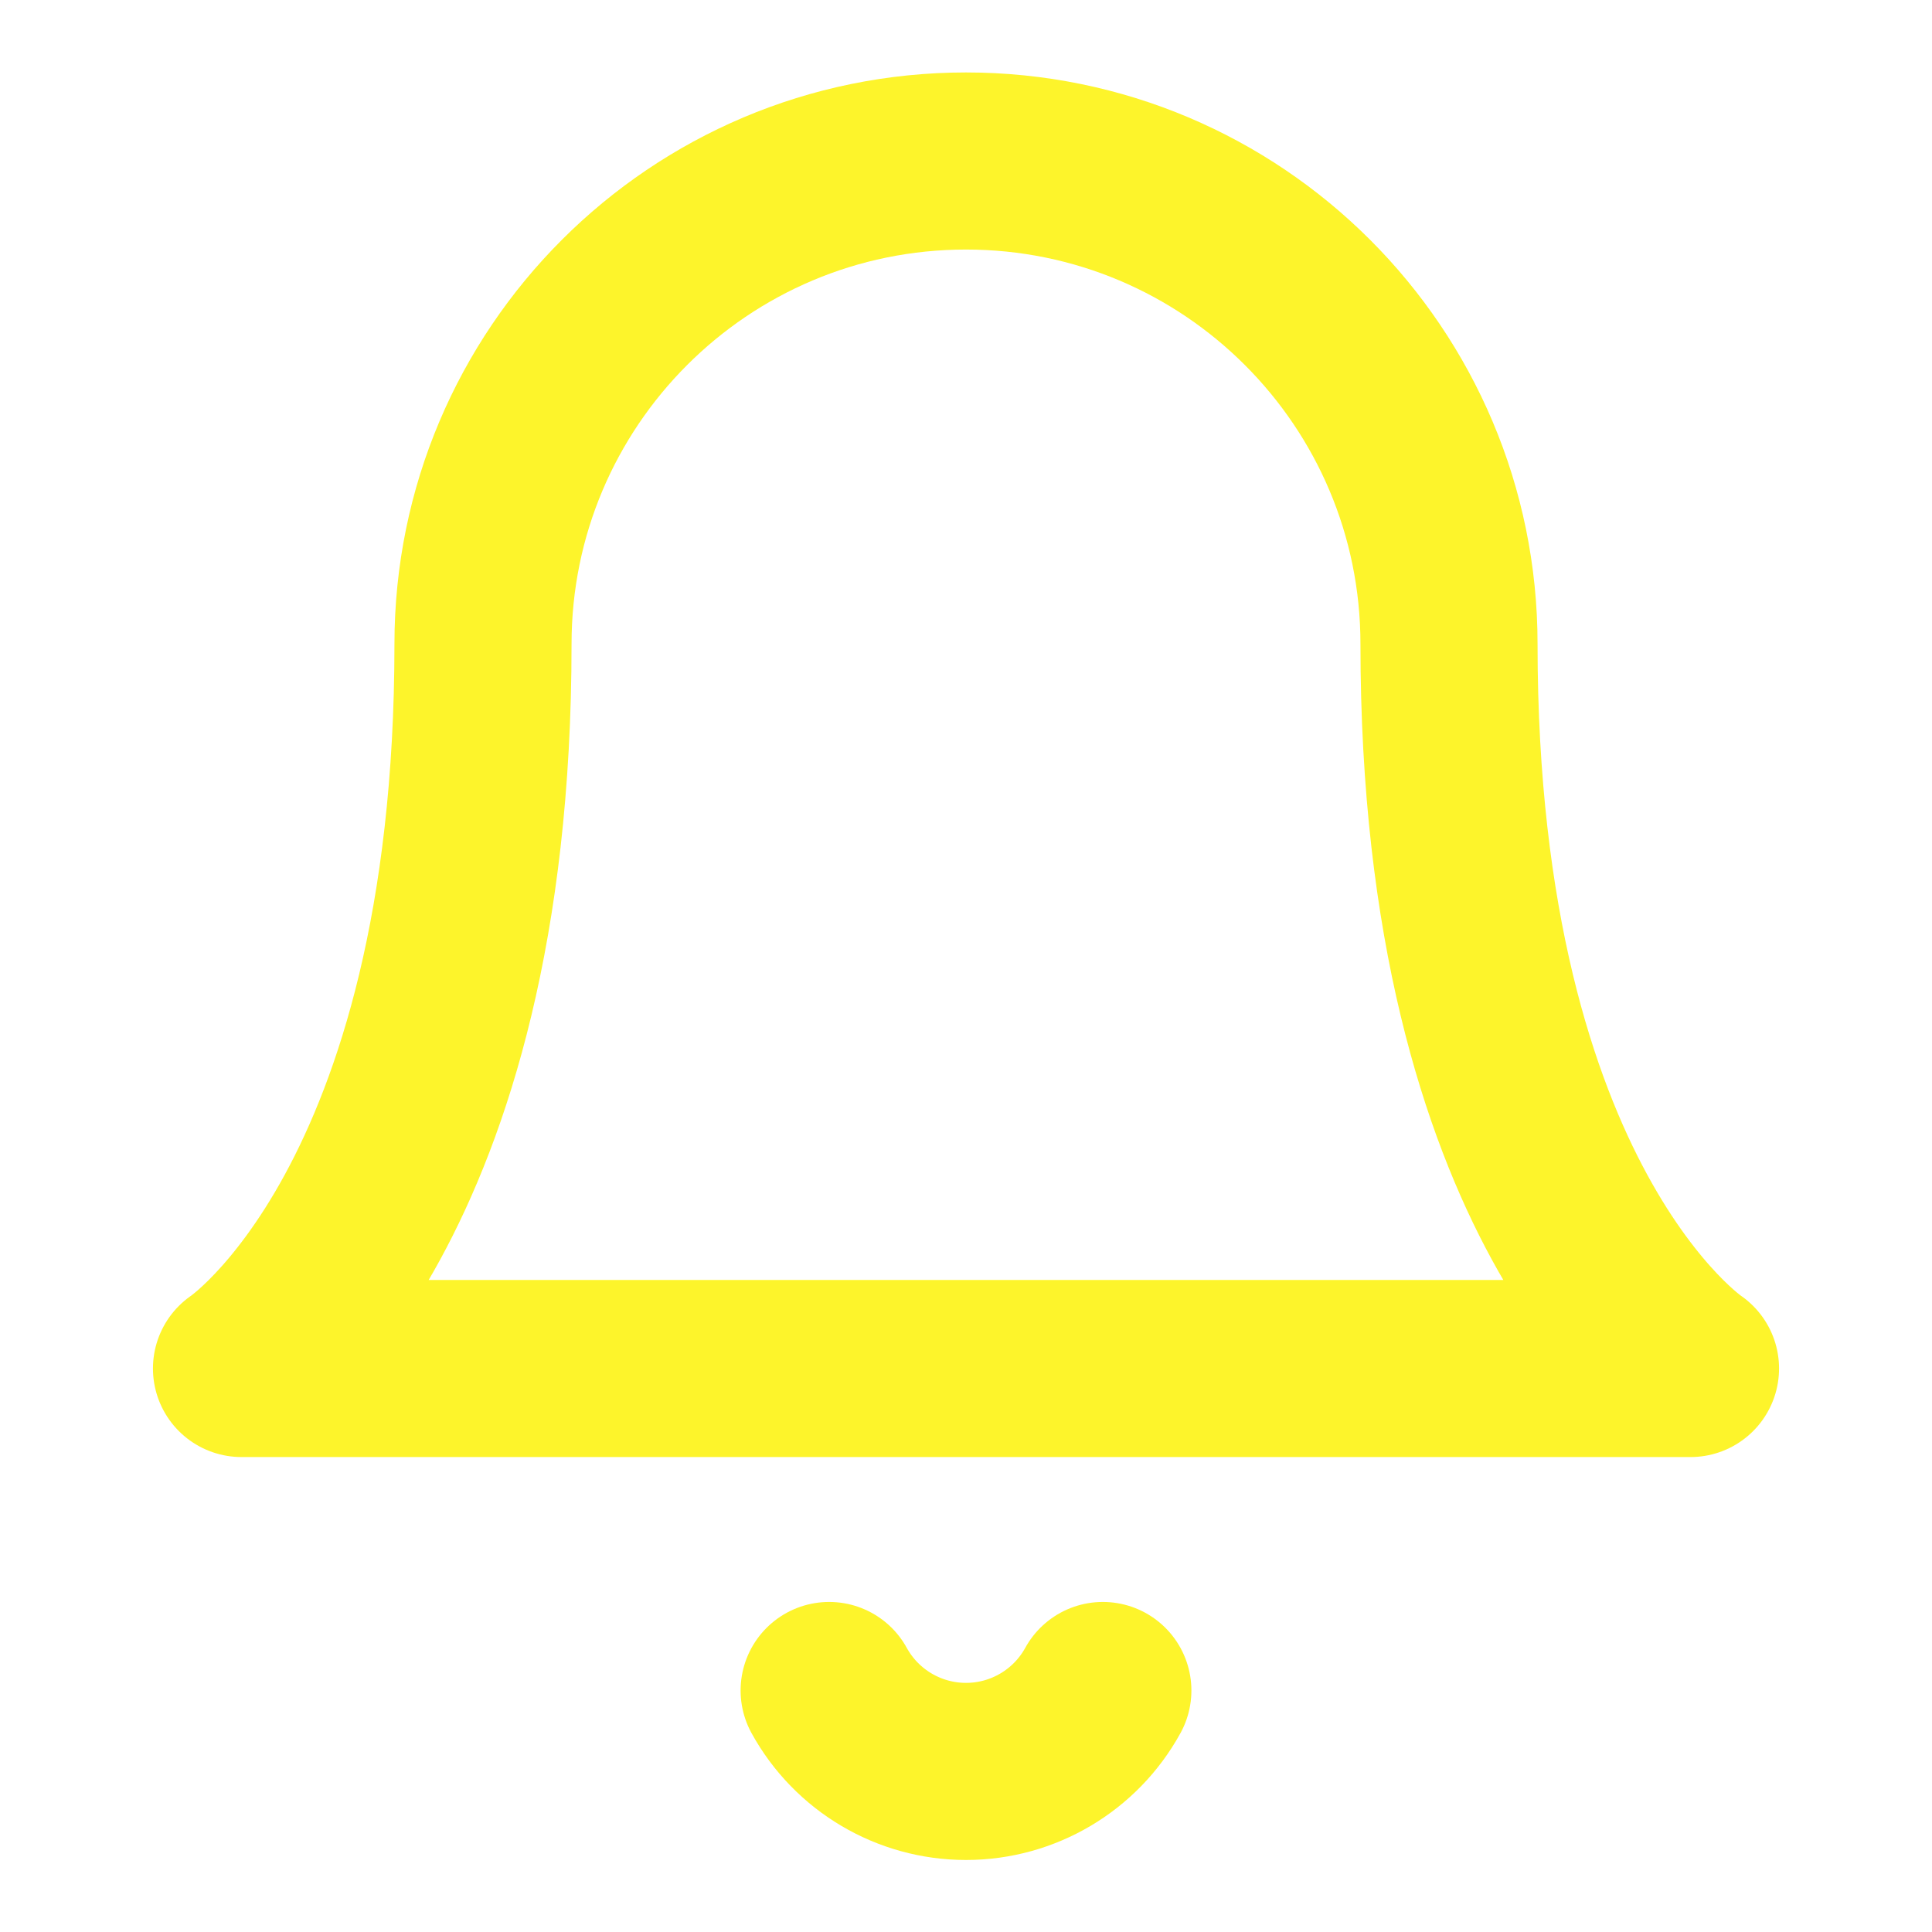
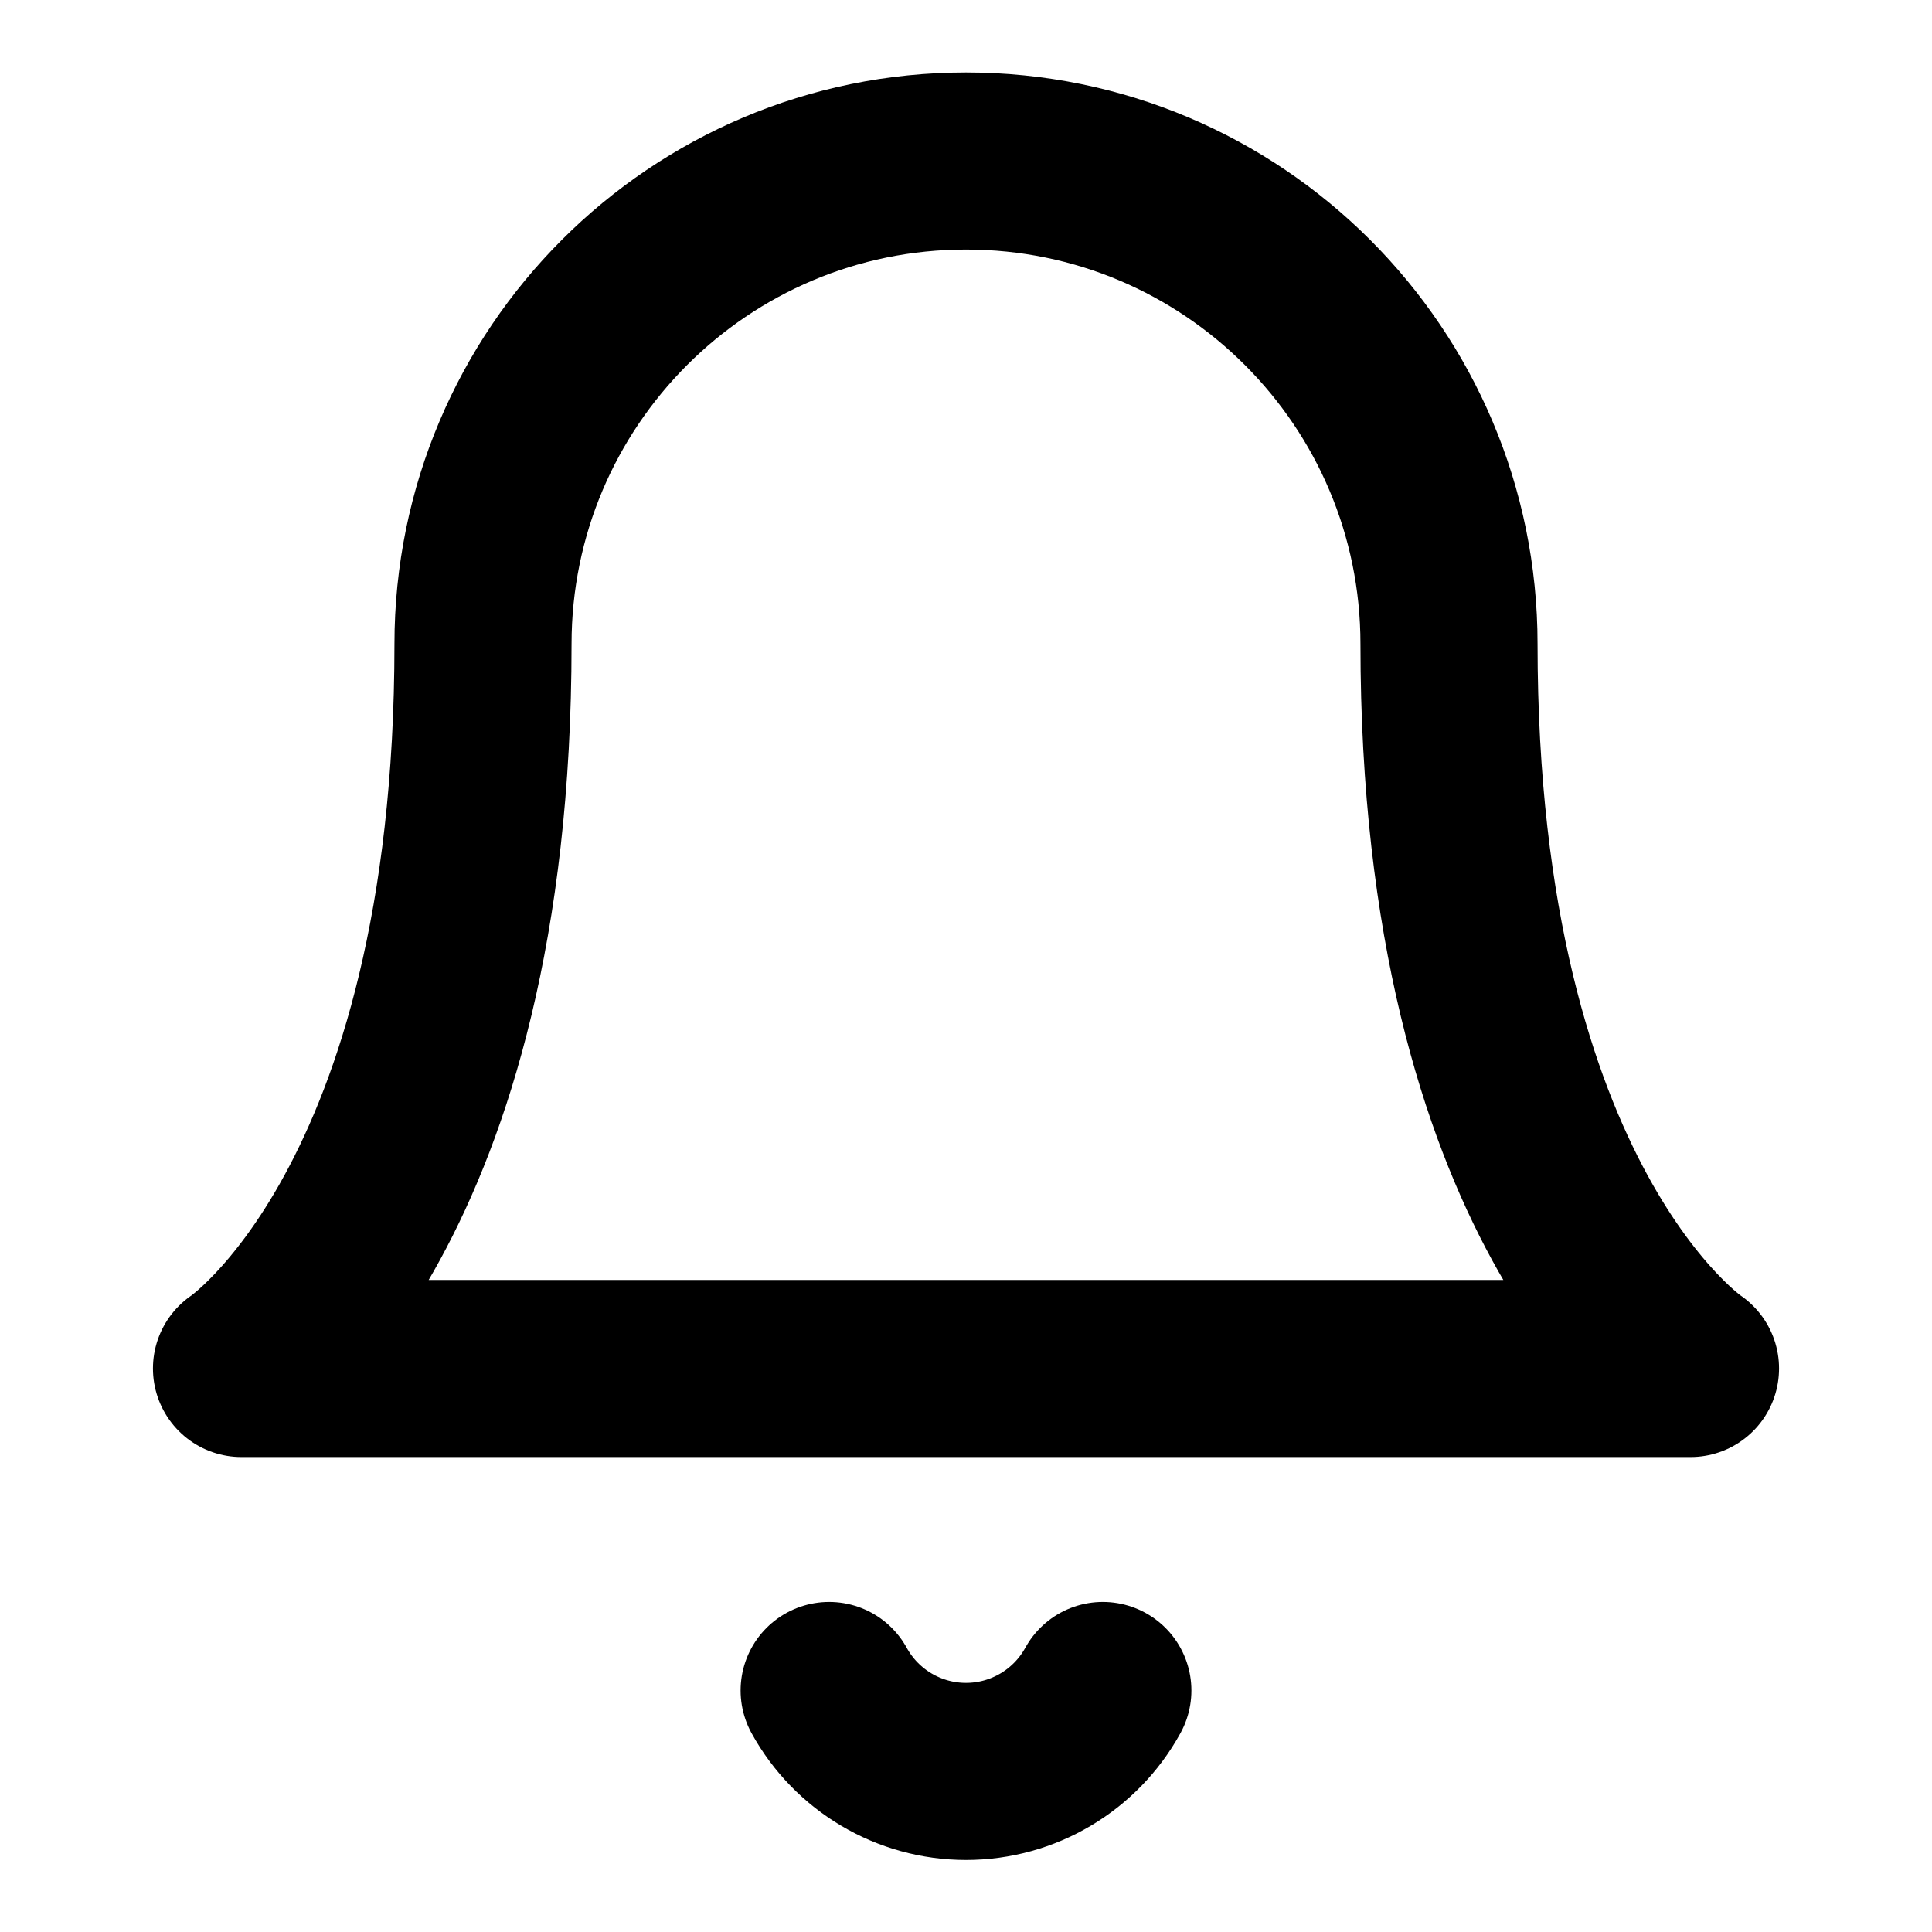
- <svg xmlns="http://www.w3.org/2000/svg" width="32" height="32" viewBox="0 0 24 24" fill="none" stroke="#fdf42b" stroke-width="2.2" stroke-linecap="round" stroke-linejoin="round">
+ <svg xmlns="http://www.w3.org/2000/svg" width="32" height="32" viewBox="0 0 24 24" fill="none" stroke="currentColor" stroke-width="2.2" stroke-linecap="round" stroke-linejoin="round">
  <path d="M6 8a6 6 0 0 1 12 0c0 7 3 9 3 9H3s3-2 3-9" />
  <path d="M10.3 21a1.94 1.94 0 0 0 3.4 0" />
</svg>
